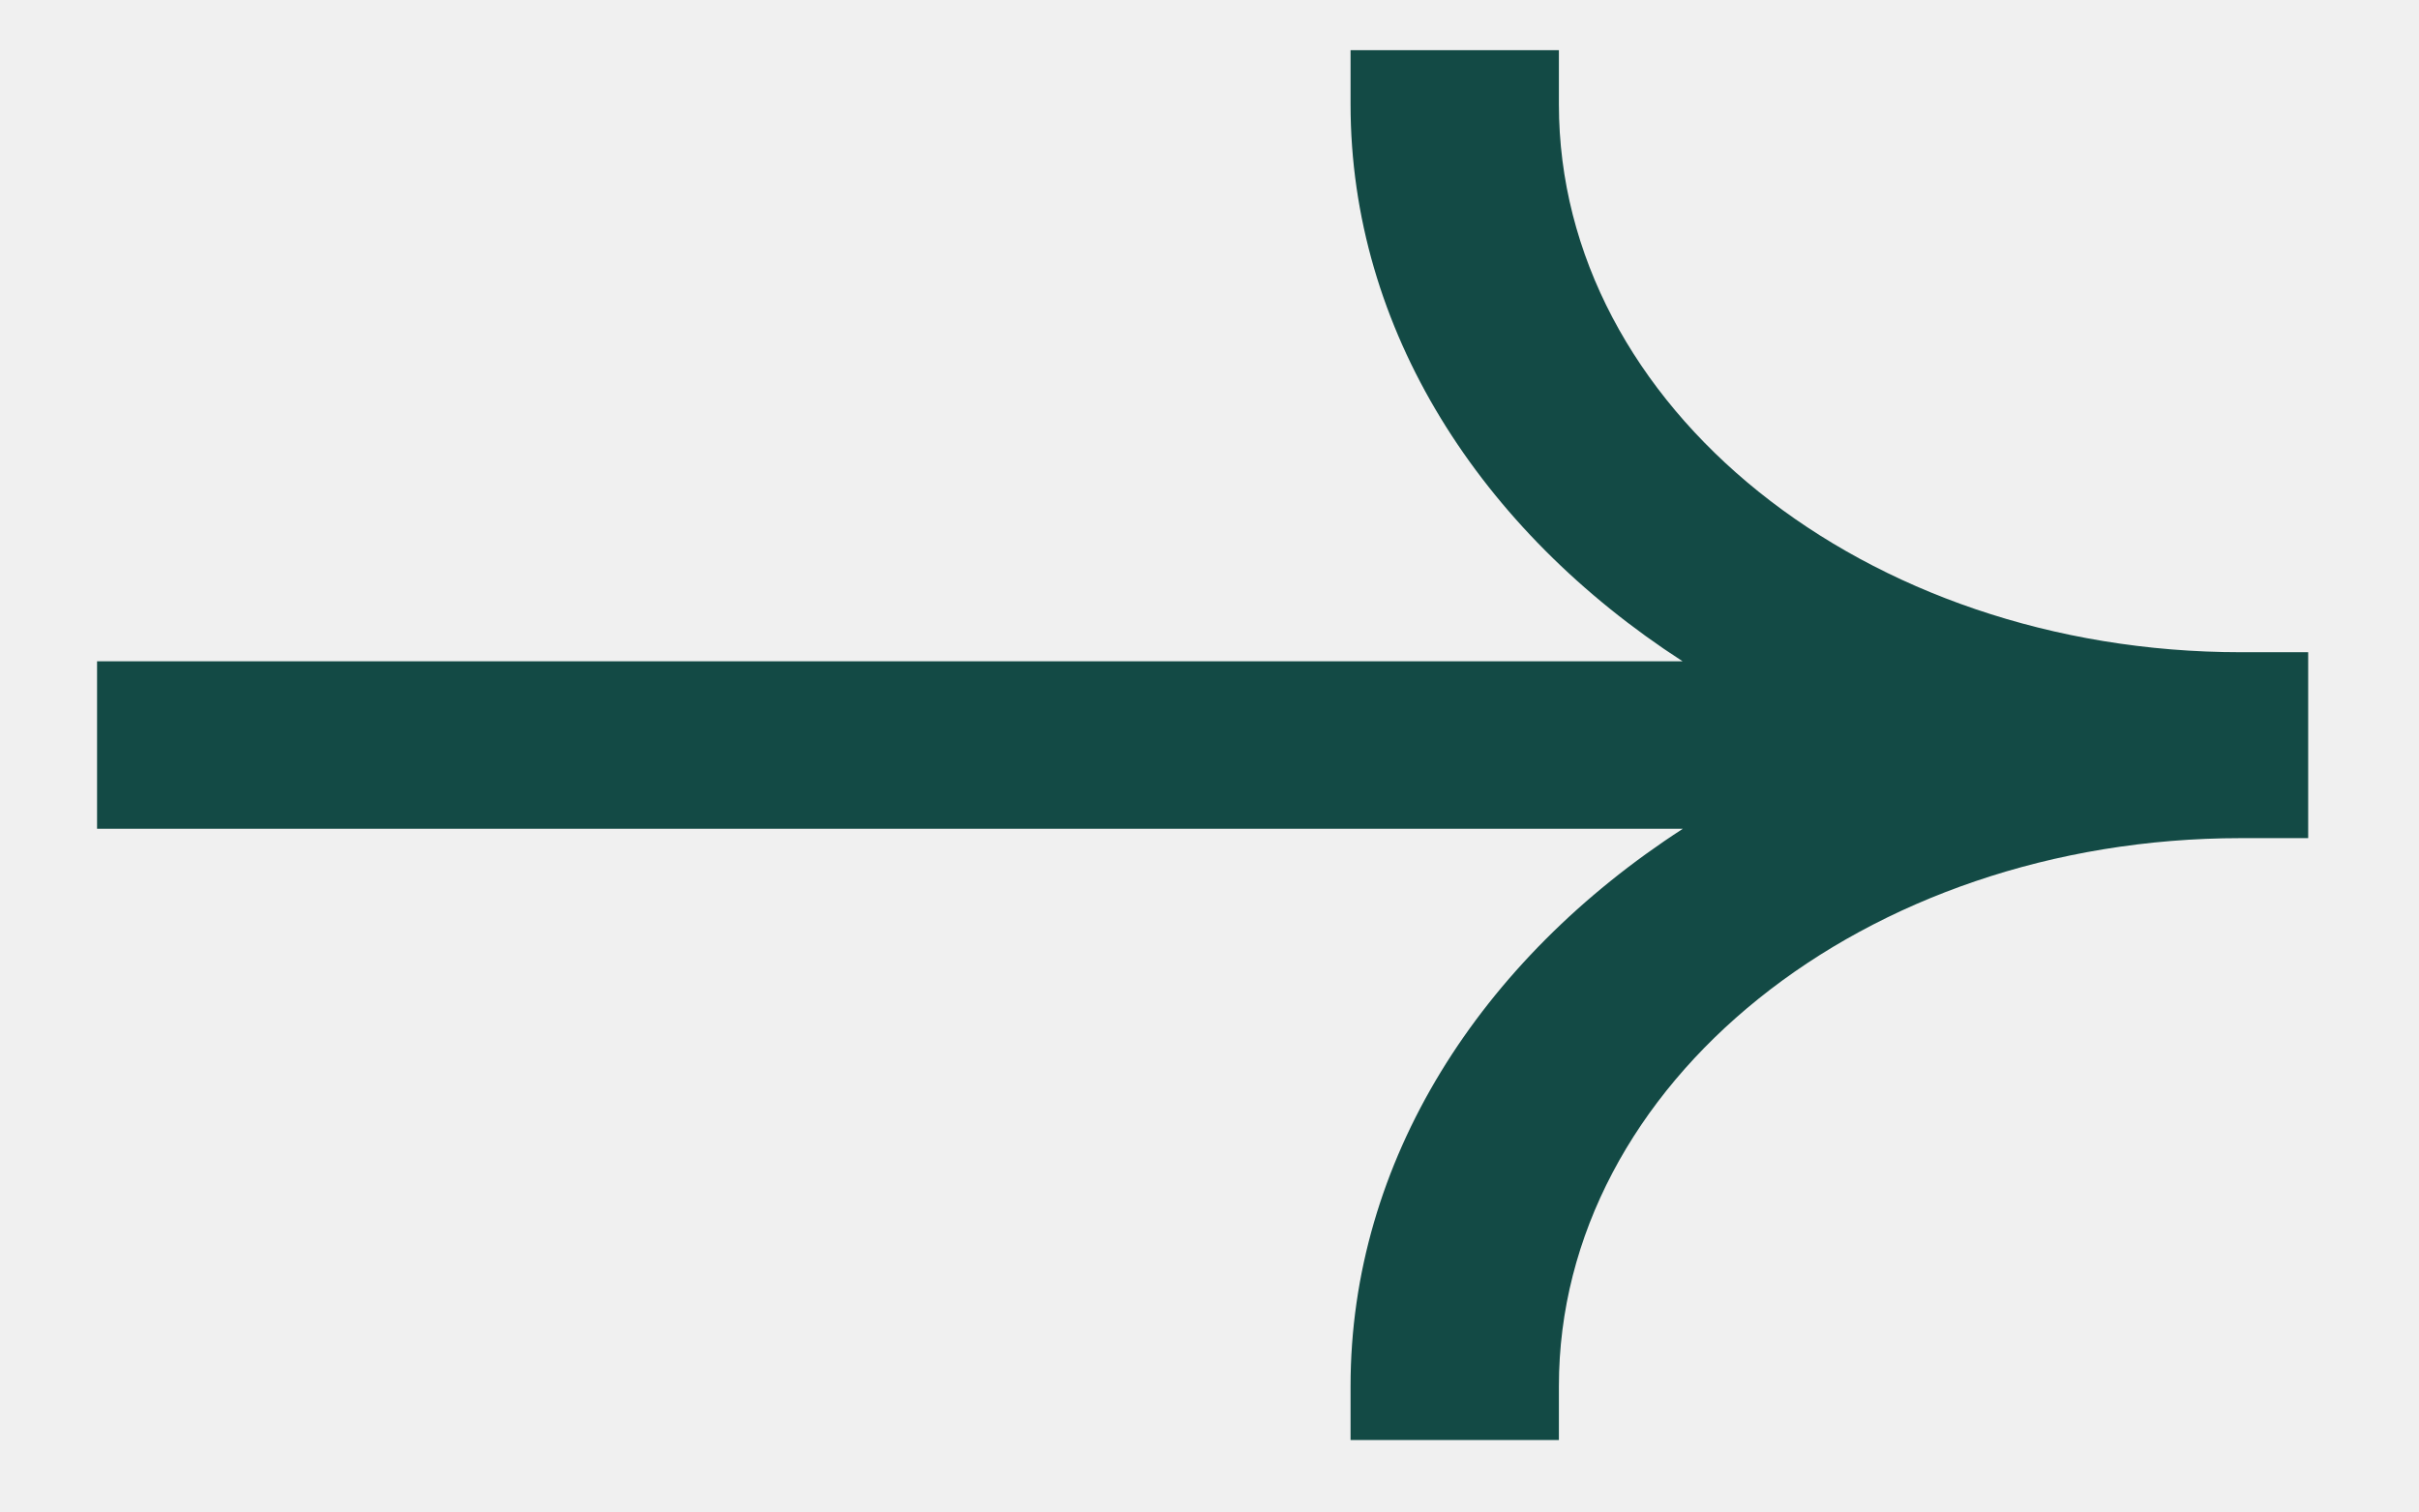
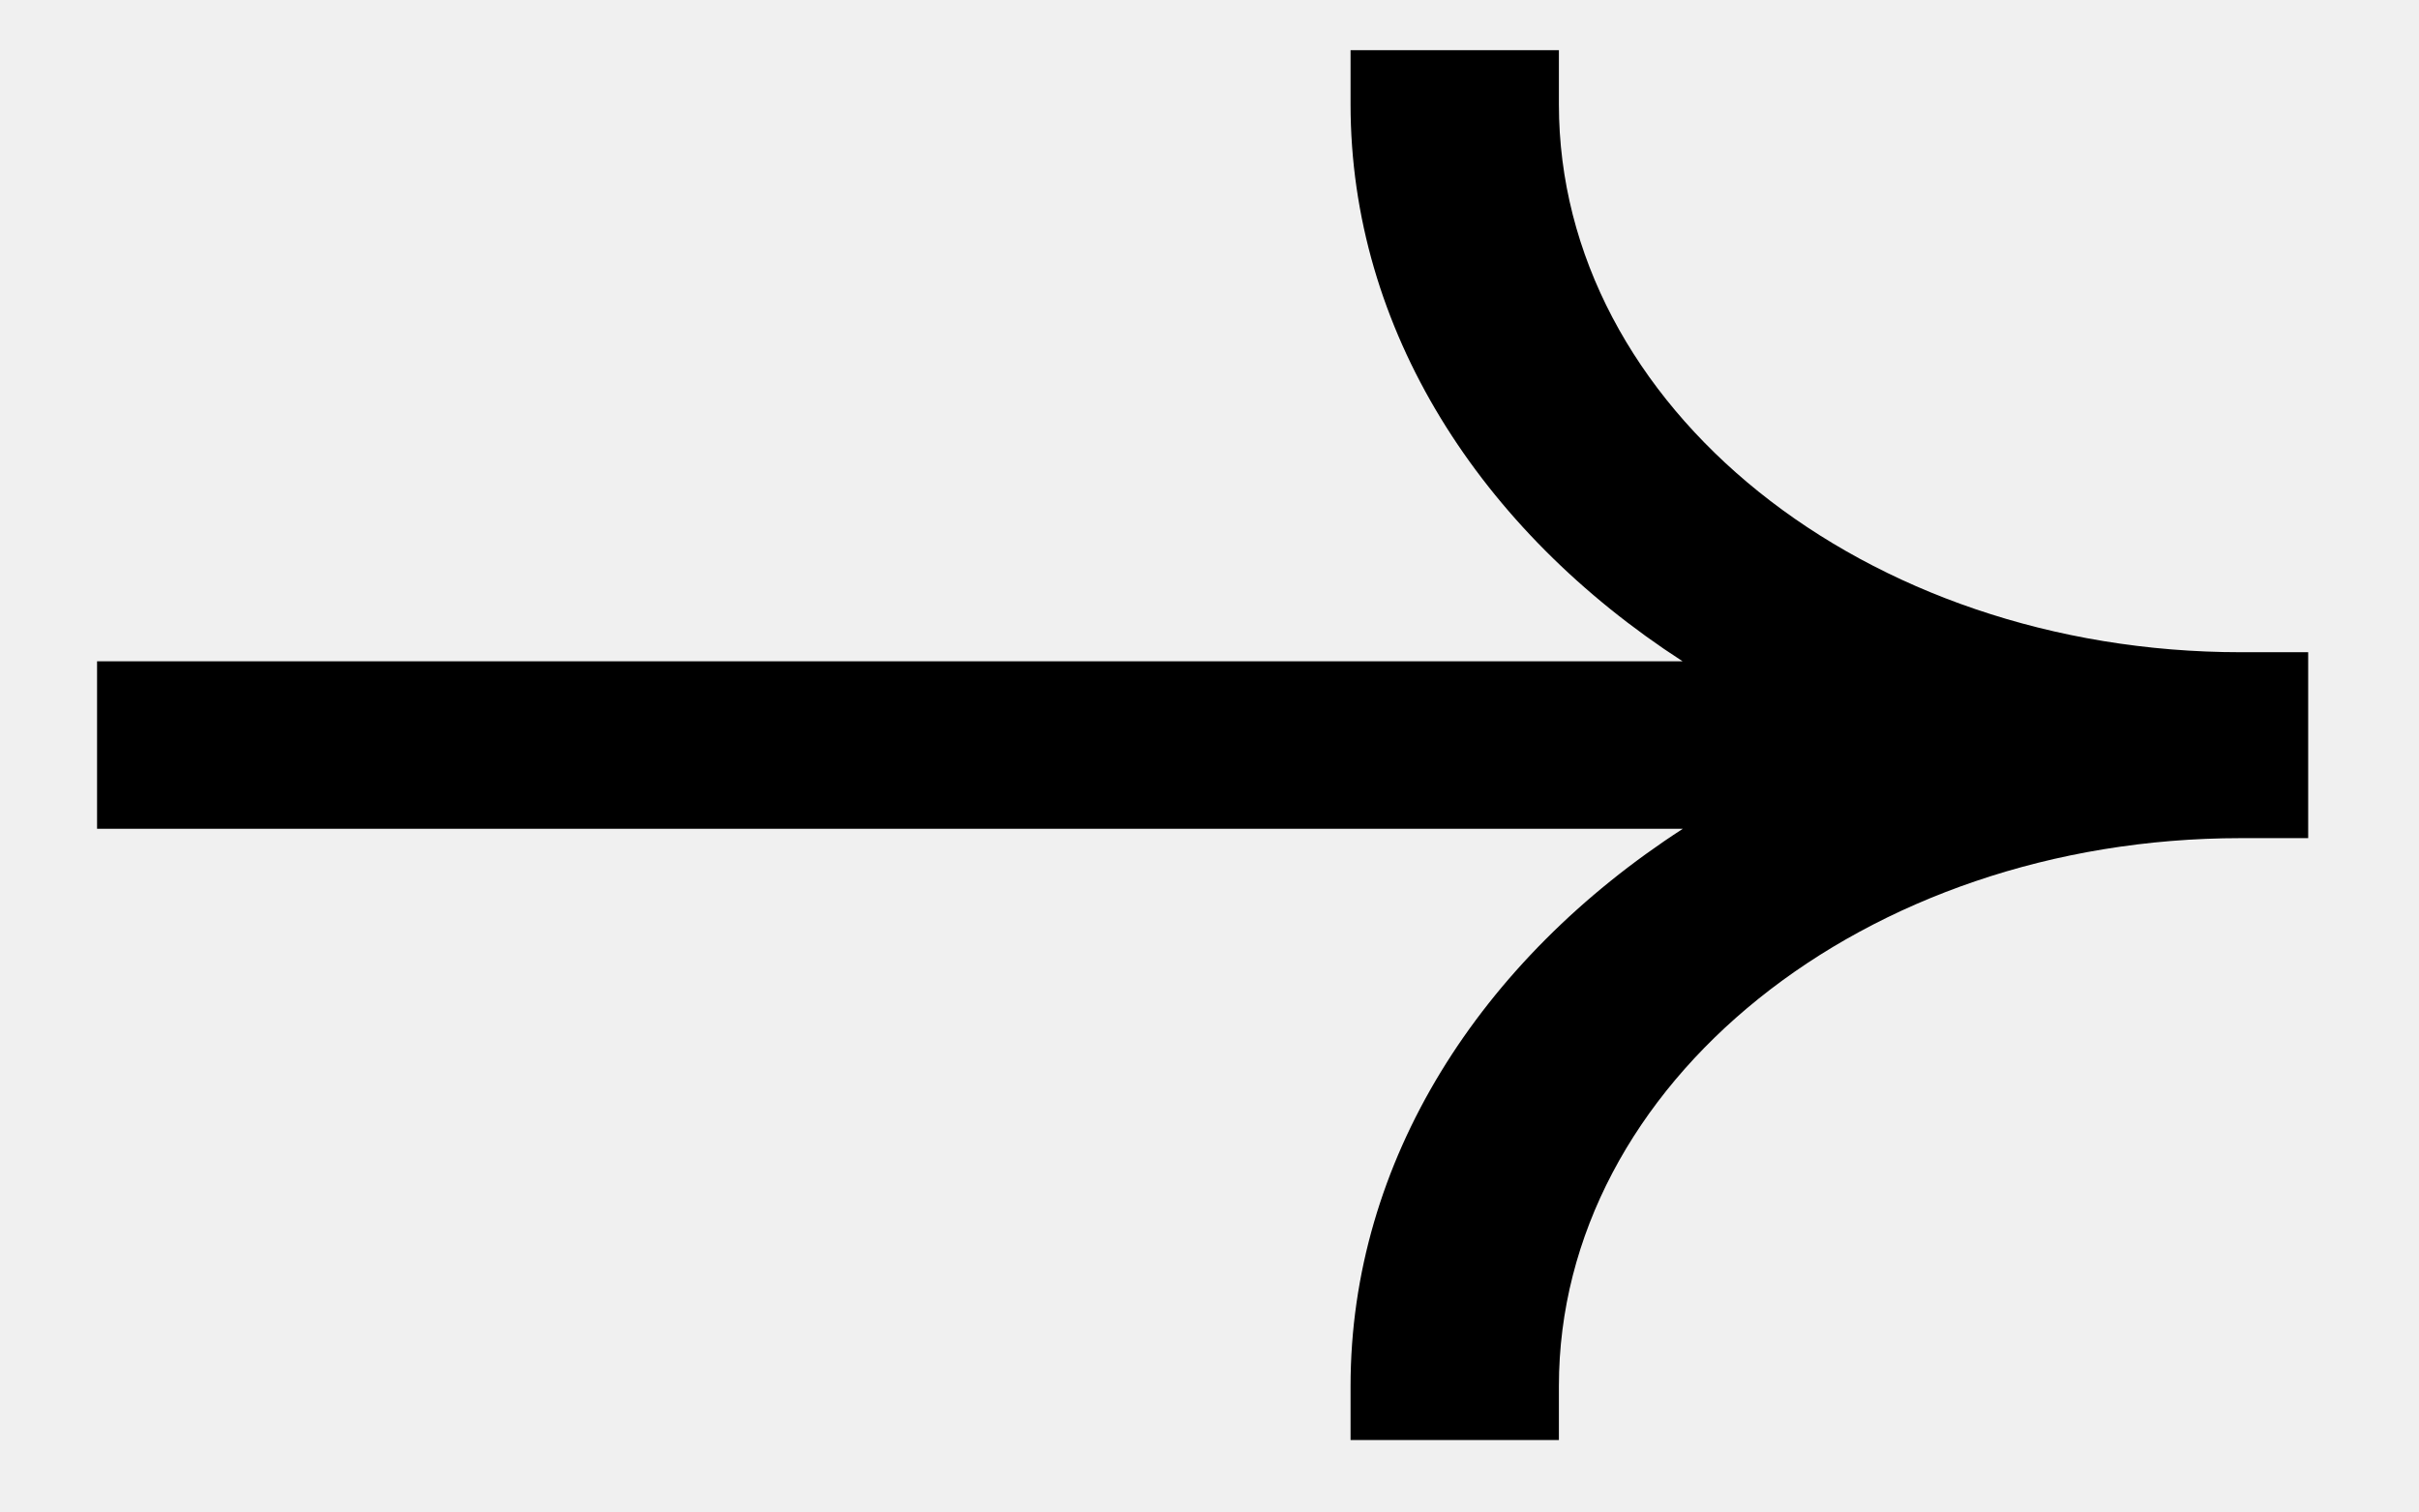
- <svg xmlns="http://www.w3.org/2000/svg" width="16" height="10" viewBox="0 0 16 10" fill="none">
+ <svg xmlns="http://www.w3.org/2000/svg" width="16" height="10" viewBox="0 0 16 10">
  <g clip-path="url(#clip0_1_5)">
-     <path fill-rule="evenodd" clip-rule="evenodd" d="M15.267 5.545V4.315H14.822C12.331 4.315 10.311 2.692 10.311 0.69V0.332H8.933V0.69C8.933 2.179 9.79 3.508 11.129 4.375H0.642V5.483H11.131C9.791 6.35 8.933 7.679 8.933 9.17V9.527H10.311V9.17C10.311 7.168 12.331 5.545 14.822 5.545H15.267Z" fill="#134A45" />
+     <path fill-rule="evenodd" clip-rule="evenodd" d="M15.267 5.545V4.315H14.822C12.331 4.315 10.311 2.692 10.311 0.69V0.332H8.933V0.69C8.933 2.179 9.79 3.508 11.129 4.375H0.642V5.483H11.131C9.791 6.35 8.933 7.679 8.933 9.17V9.527H10.311V9.17C10.311 7.168 12.331 5.545 14.822 5.545H15.267Z" />
  </g>
  <defs>
    <clipPath id="clip0_1_5">
-       <rect width="16" height="10" fill="white" />
+       <rect width="16" height="10" />
    </clipPath>
  </defs>
</svg>
